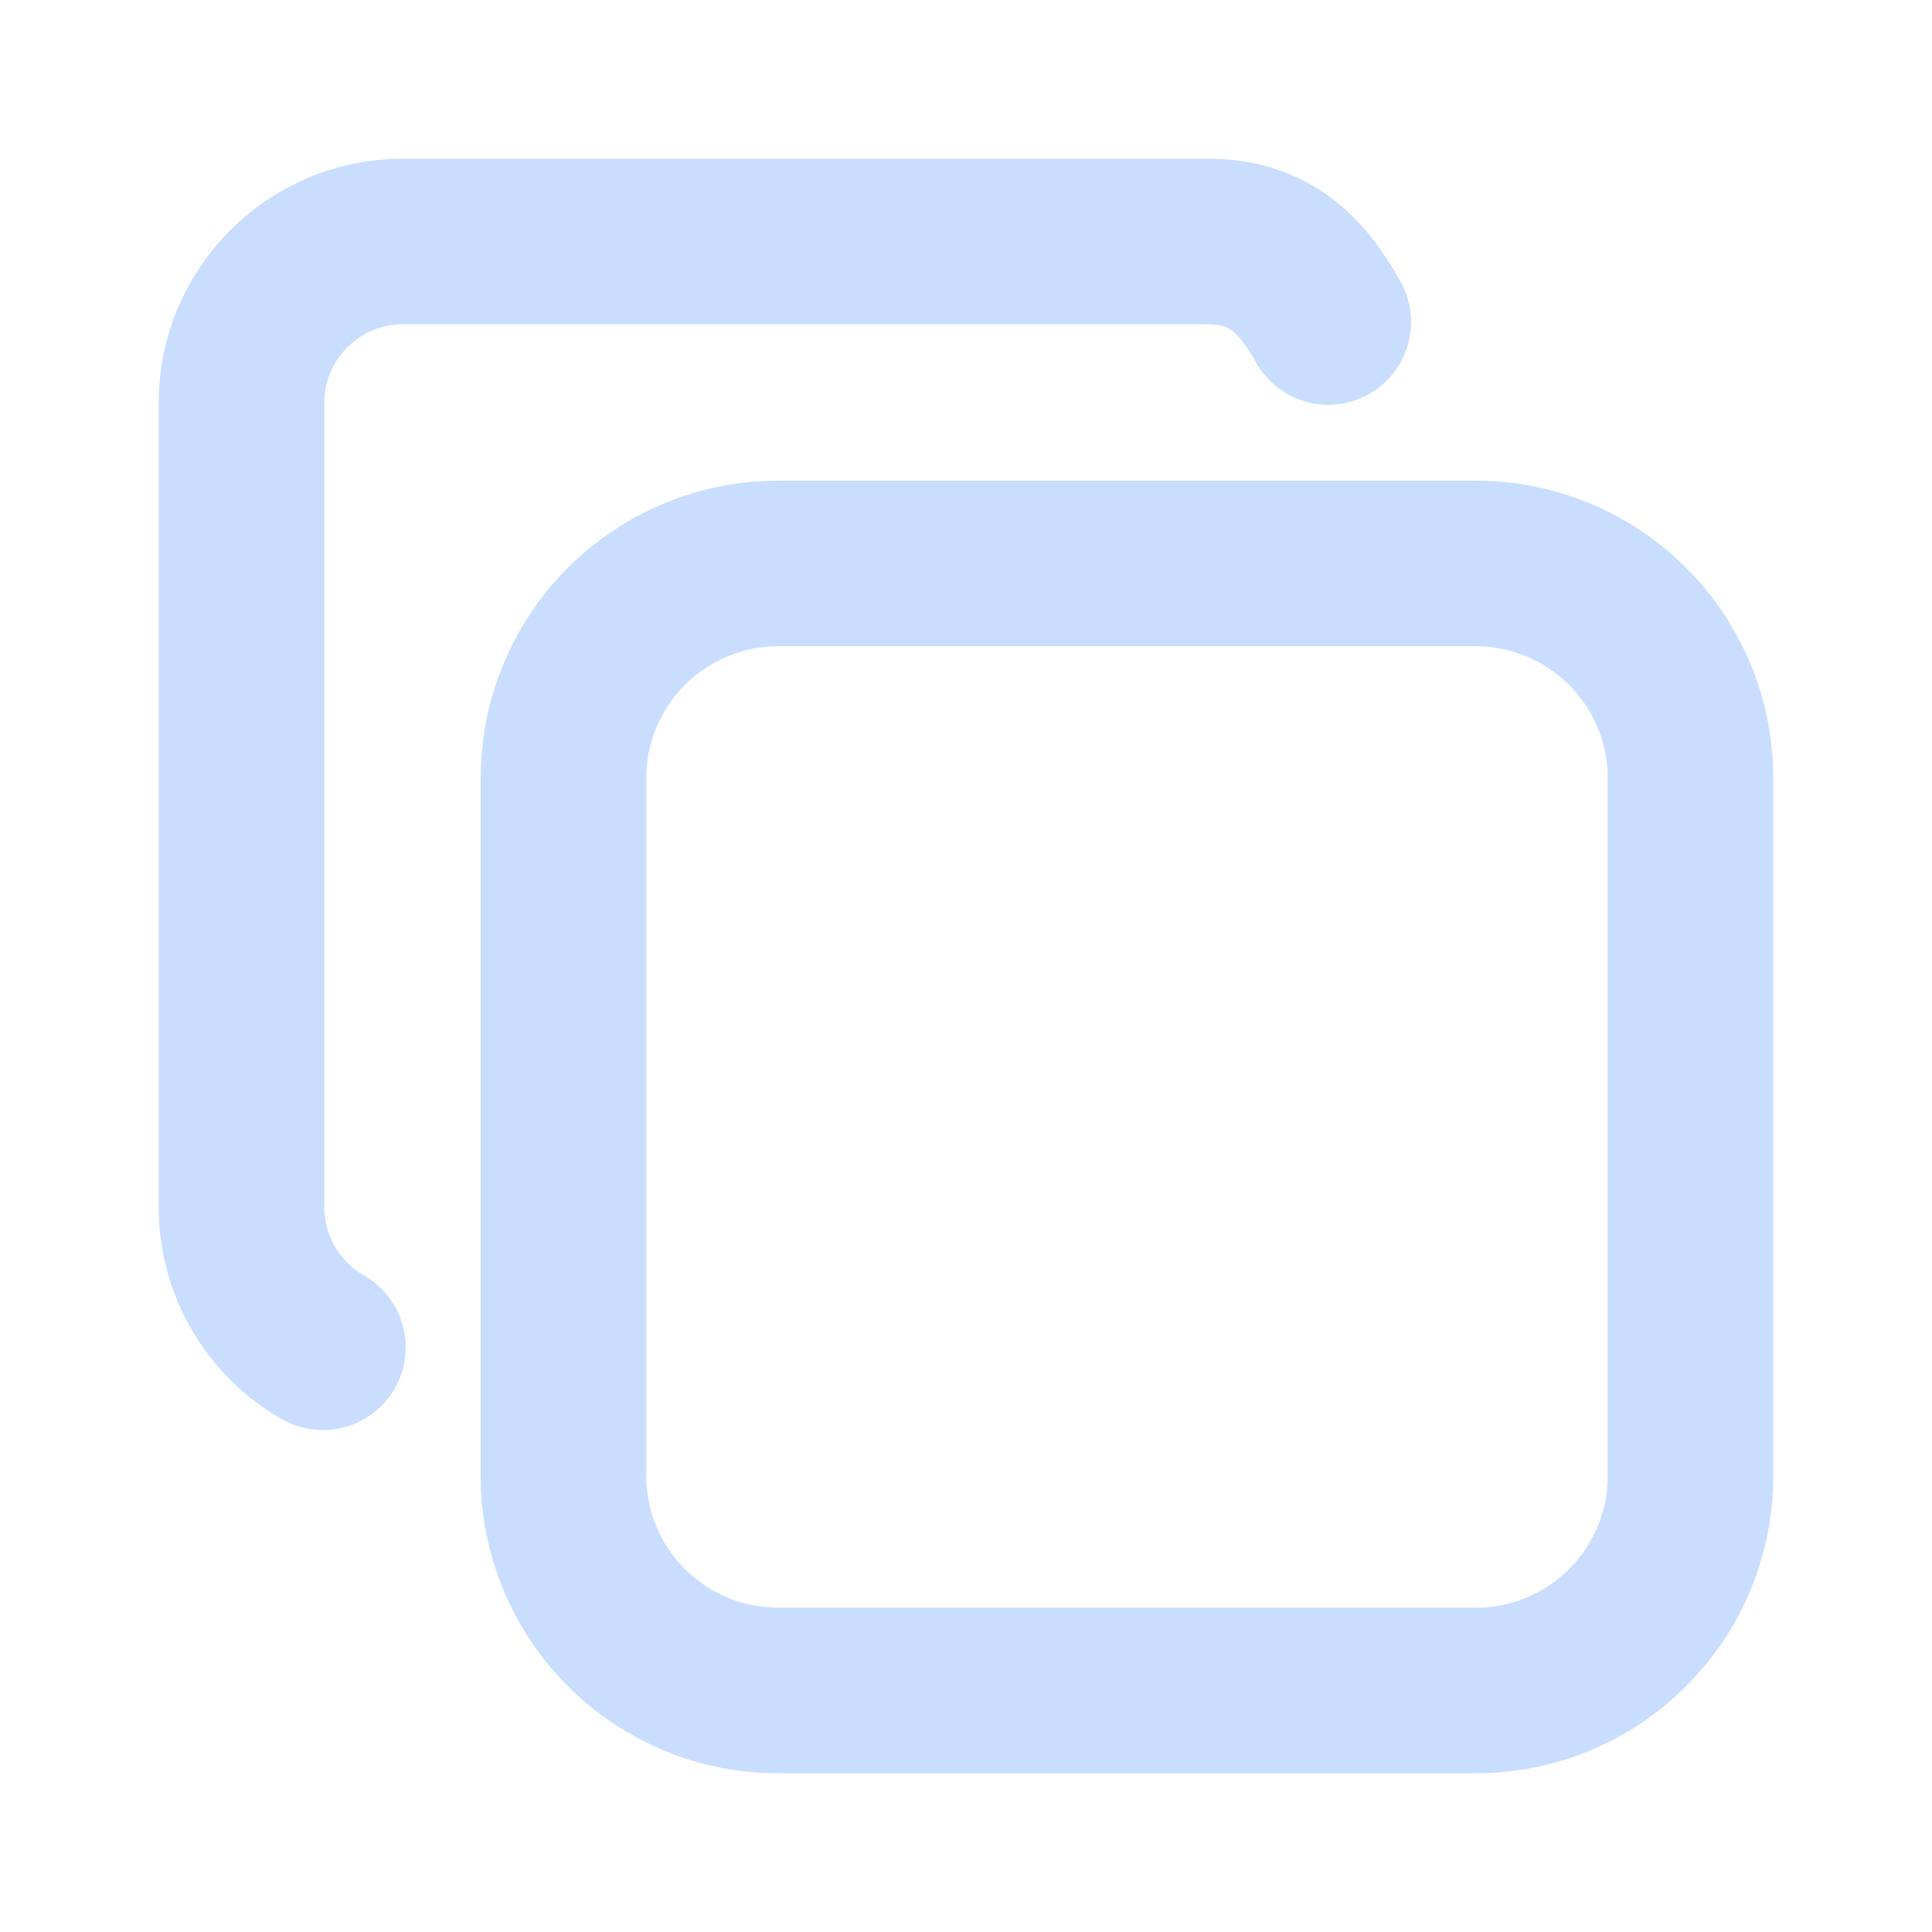
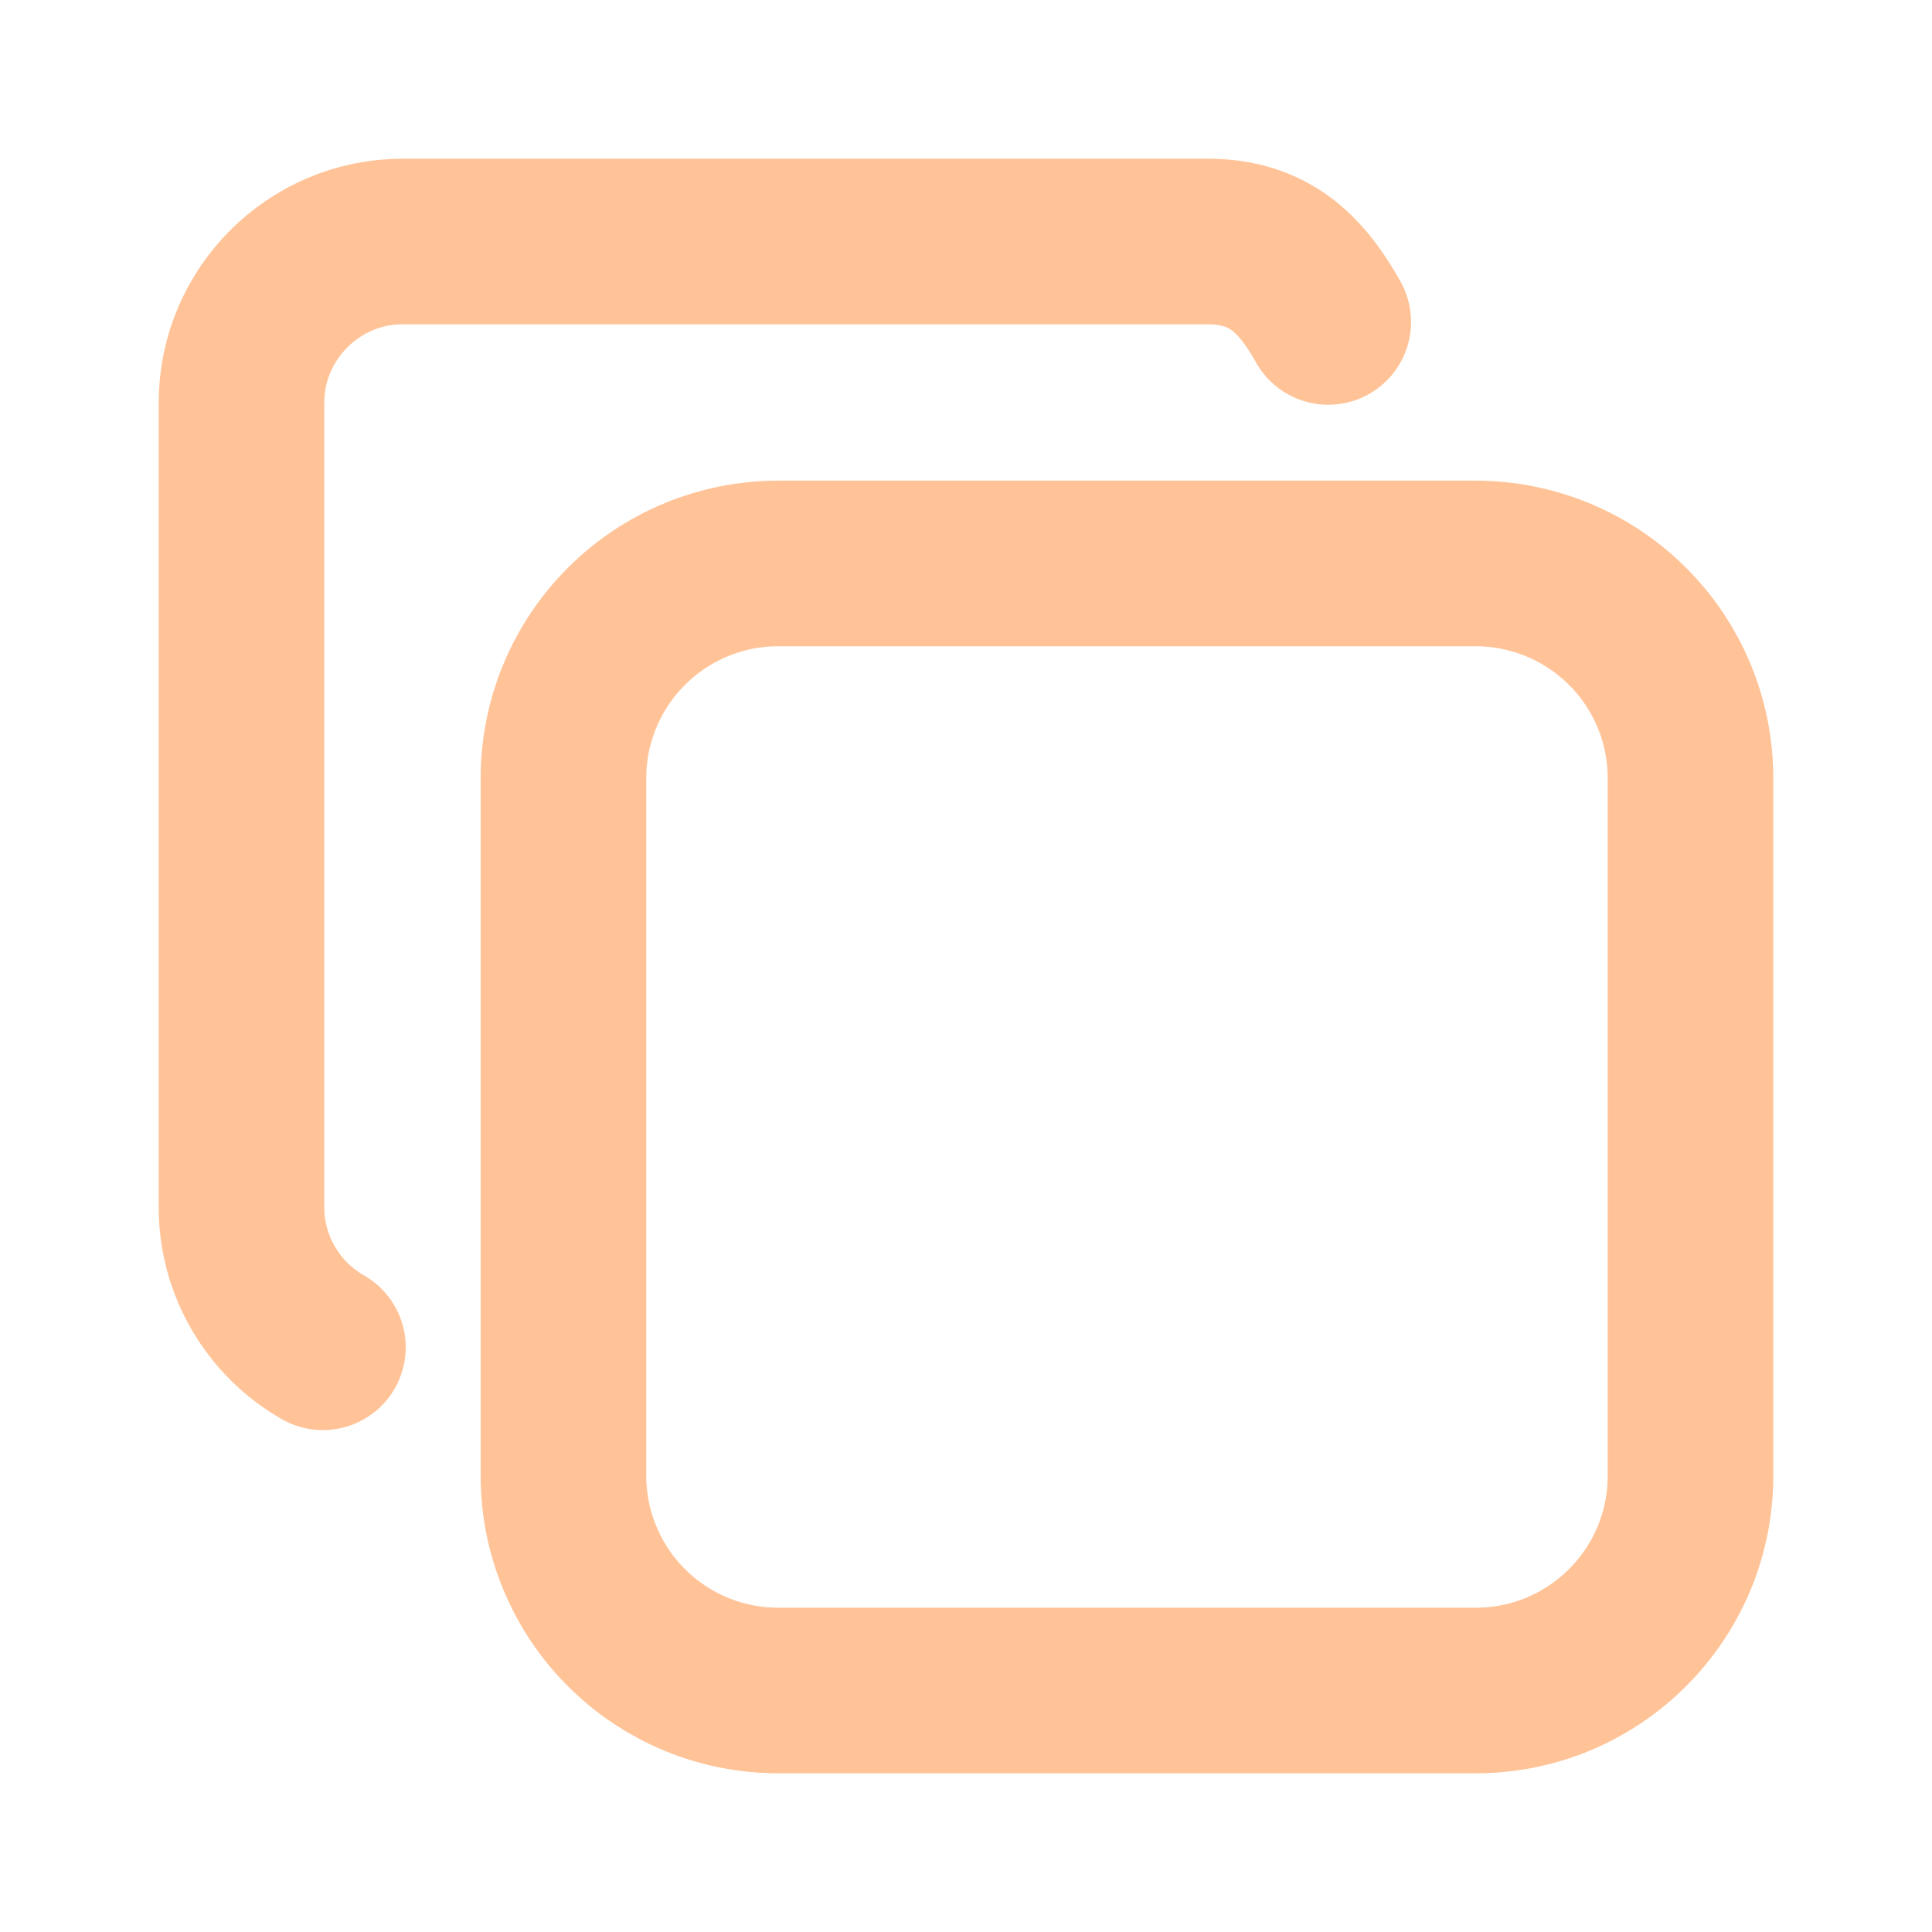
<svg xmlns="http://www.w3.org/2000/svg" width="14" height="14" viewBox="0 0 14 14" fill="none">
-   <path d="M4.083 5.639C4.083 5.226 4.247 4.831 4.539 4.539C4.831 4.247 5.226 4.083 5.639 4.083H10.694C10.899 4.083 11.101 4.124 11.29 4.202C11.478 4.28 11.65 4.395 11.794 4.539C11.939 4.683 12.053 4.855 12.132 5.044C12.21 5.232 12.25 5.435 12.25 5.639V10.694C12.25 10.899 12.21 11.101 12.132 11.29C12.053 11.478 11.939 11.65 11.794 11.794C11.65 11.939 11.478 12.053 11.29 12.132C11.101 12.21 10.899 12.25 10.694 12.25H5.639C5.435 12.25 5.232 12.21 5.044 12.132C4.855 12.053 4.683 11.939 4.539 11.794C4.394 11.65 4.28 11.478 4.202 11.29C4.123 11.101 4.083 10.899 4.083 10.694V5.639Z" stroke="#C9DDFF" stroke-width="1.2" stroke-linecap="round" stroke-linejoin="round" />
-   <path d="M2.34 9.763C2.161 9.661 2.013 9.514 1.909 9.336C1.805 9.158 1.75 8.956 1.75 8.75V2.917C1.75 2.275 2.275 1.75 2.917 1.75H8.75C9.188 1.75 9.425 1.975 9.625 2.333" stroke="#C9DDFF" stroke-width="1.2" stroke-linecap="round" stroke-linejoin="round" />
+   <path d="M4.083 5.639C4.083 5.226 4.247 4.831 4.539 4.539C4.831 4.247 5.226 4.083 5.639 4.083H10.694C10.899 4.083 11.101 4.124 11.29 4.202C11.478 4.28 11.65 4.395 11.794 4.539C11.939 4.683 12.053 4.855 12.132 5.044C12.21 5.232 12.25 5.435 12.25 5.639V10.694C12.25 10.899 12.21 11.101 12.132 11.29C12.053 11.478 11.939 11.65 11.794 11.794C11.65 11.939 11.478 12.053 11.29 12.132C11.101 12.21 10.899 12.25 10.694 12.25H5.639C5.435 12.25 5.232 12.21 5.044 12.132C4.855 12.053 4.683 11.939 4.539 11.794C4.394 11.65 4.28 11.478 4.202 11.29C4.123 11.101 4.083 10.899 4.083 10.694V5.639Z" stroke="#ffc397" stroke-width="1.2" stroke-linecap="round" stroke-linejoin="round" />
+   <path d="M2.34 9.763C2.161 9.661 2.013 9.514 1.909 9.336C1.805 9.158 1.75 8.956 1.75 8.75V2.917C1.75 2.275 2.275 1.75 2.917 1.75H8.75C9.188 1.75 9.425 1.975 9.625 2.333" stroke="#ffc397" stroke-width="1.2" stroke-linecap="round" stroke-linejoin="round" />
</svg>
